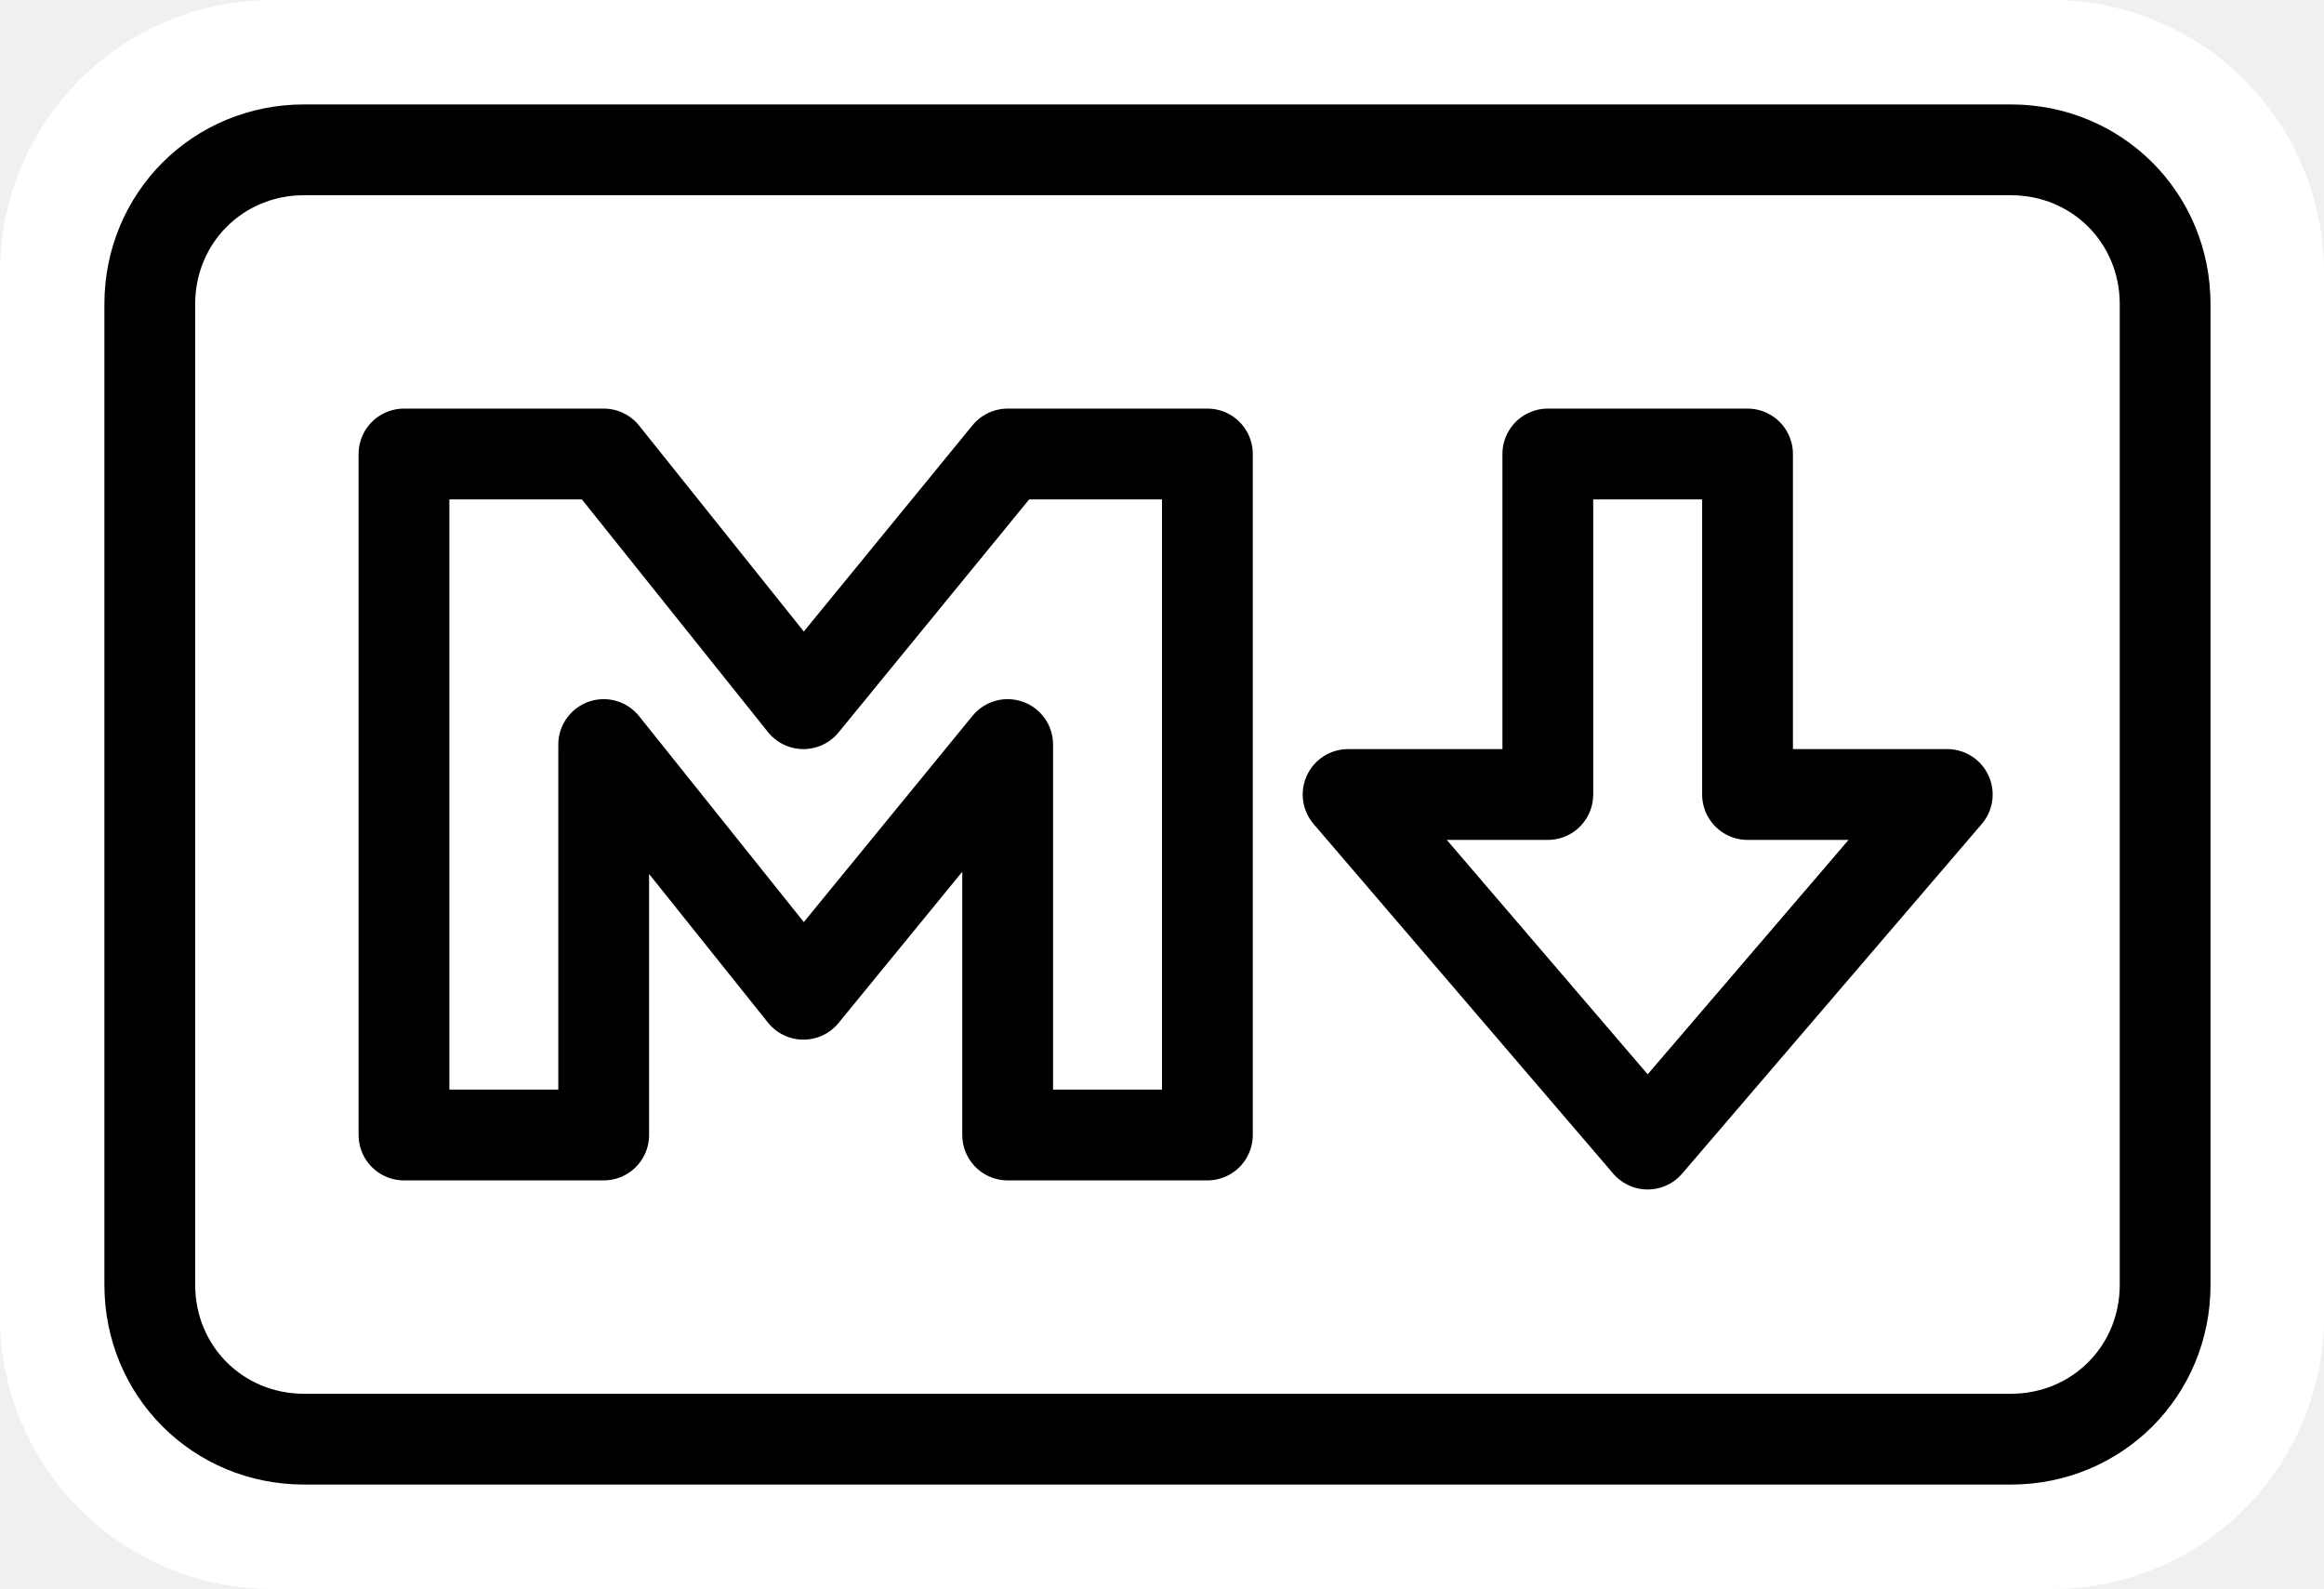
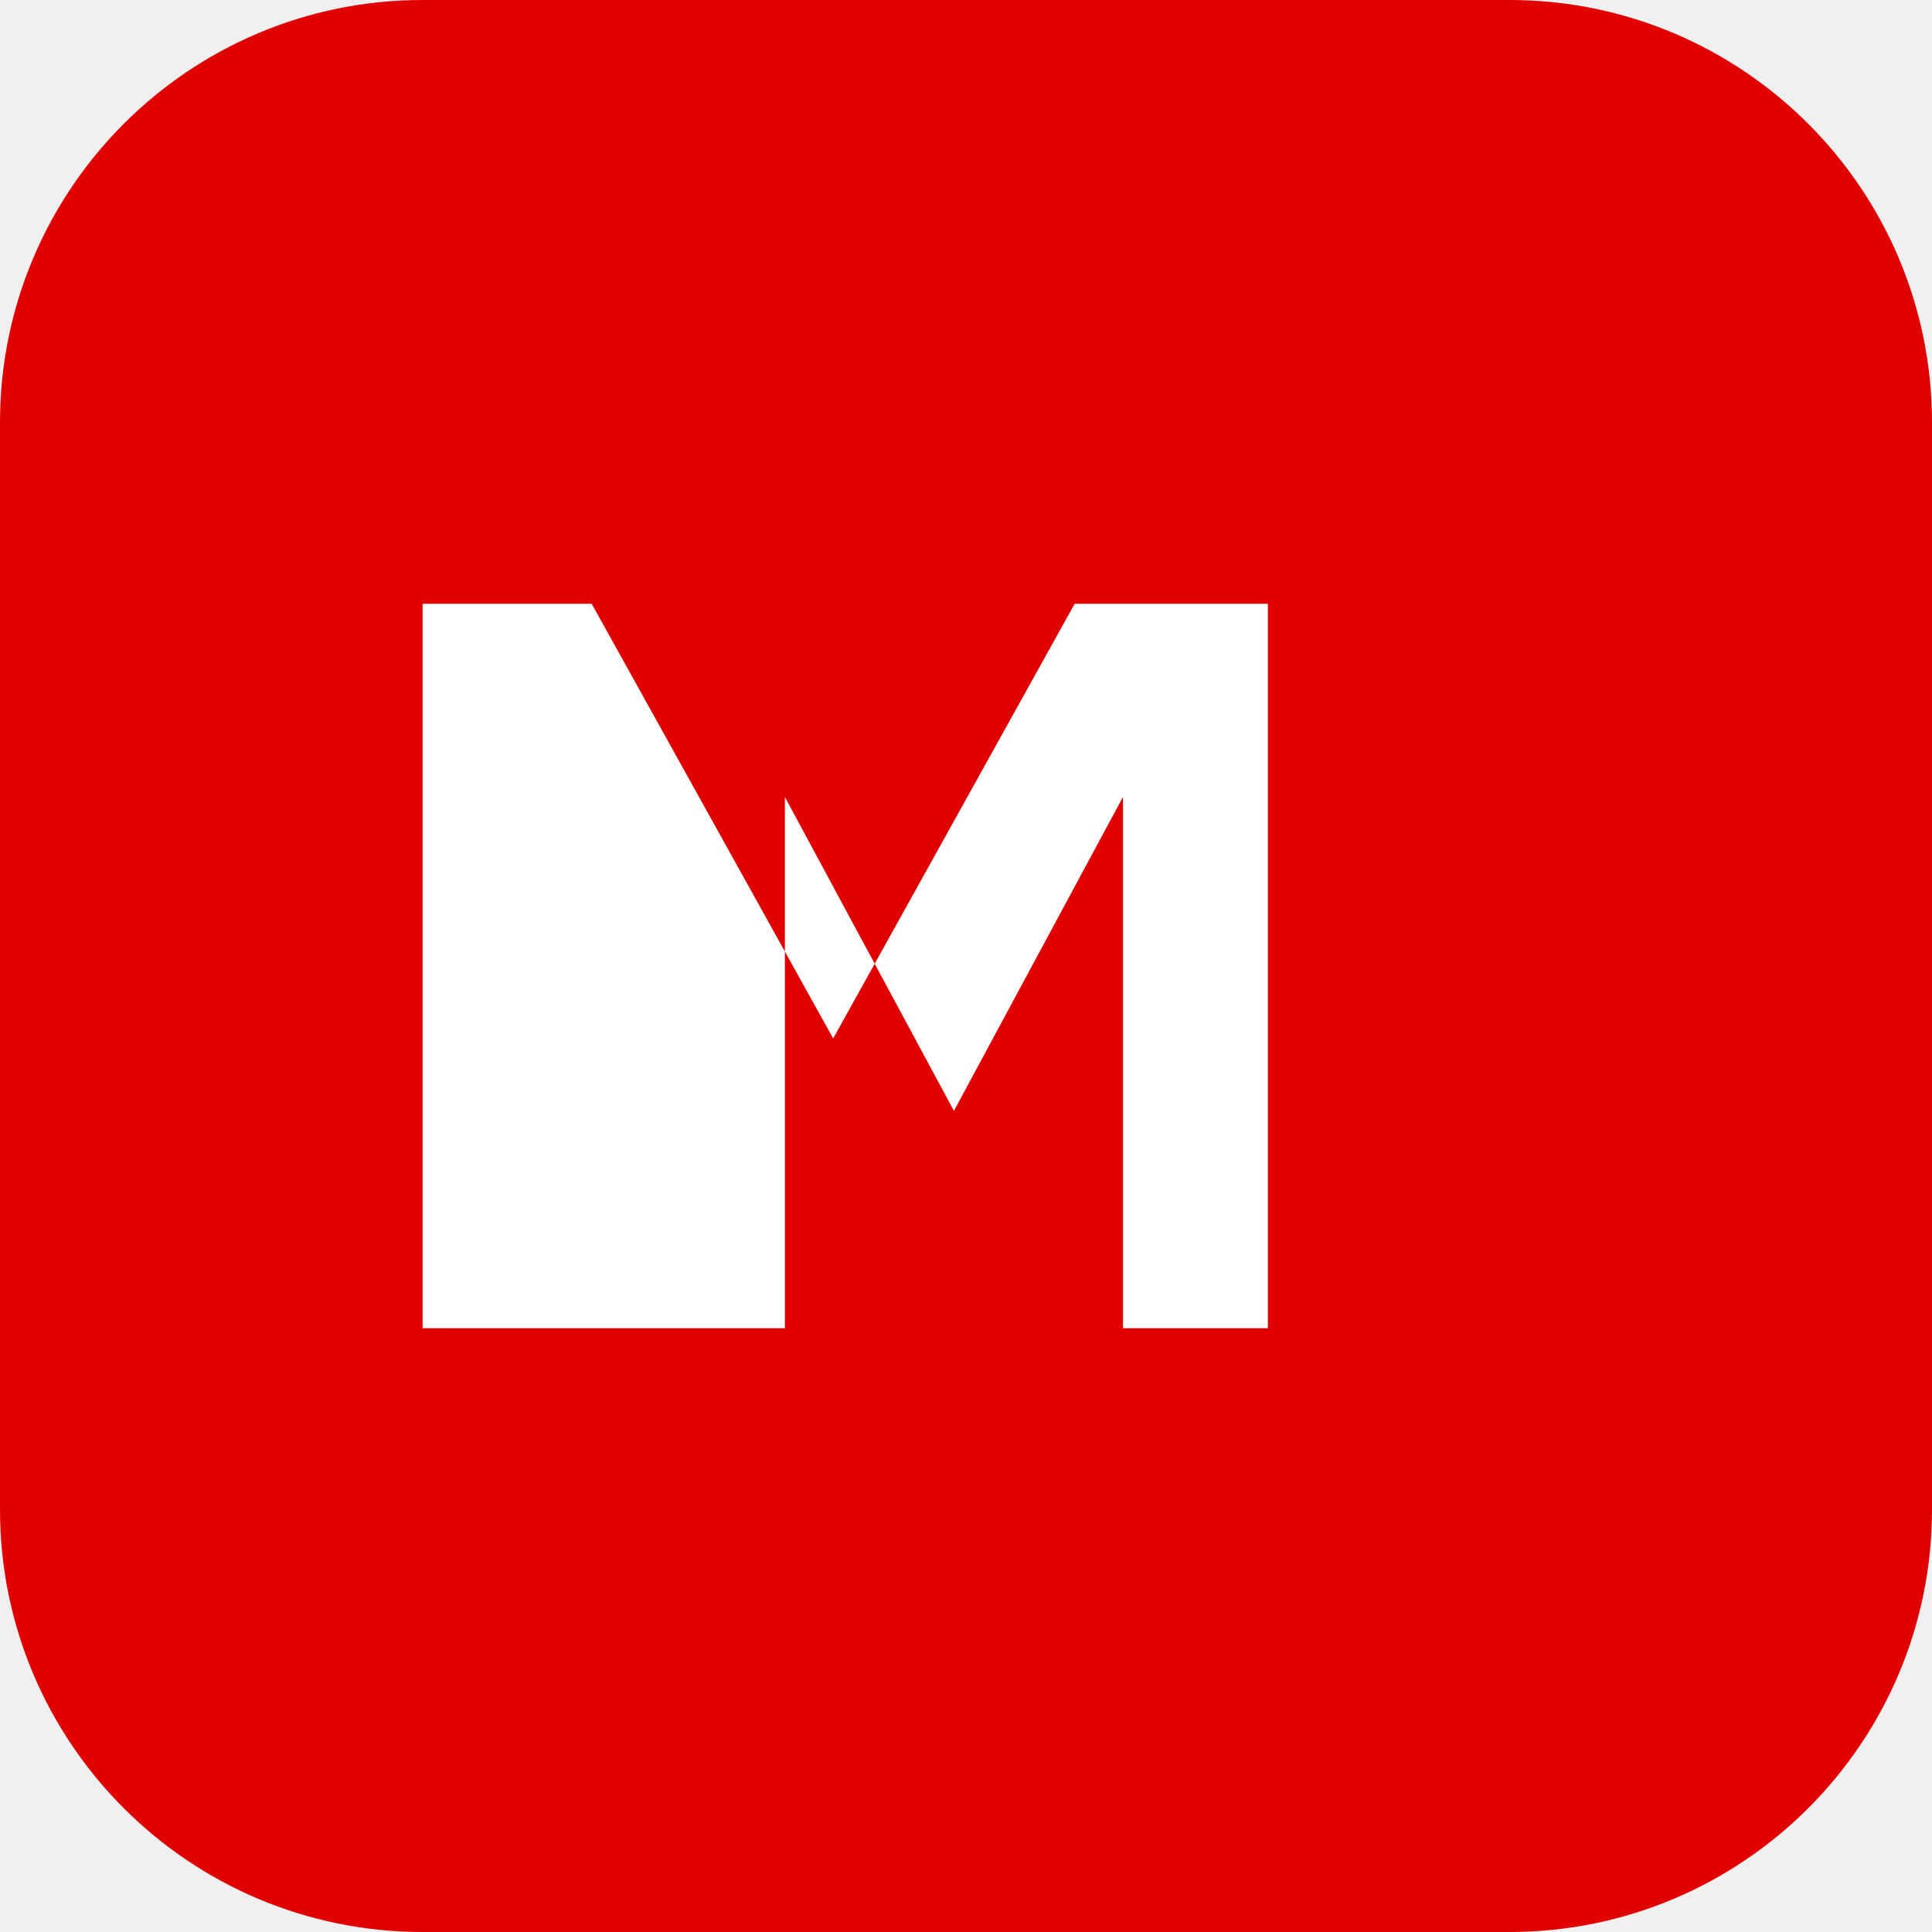
- <svg xmlns="http://www.w3.org/2000/svg" width="512" height="350" xml:space="preserve">
-   <rect width="100%" height="100%" ry="60" rx="60" fill="rgba(255, 255, 255, 1)" />
-   <path style="stroke:#000;stroke-width:20;stroke-dasharray:none;stroke-linecap:round;stroke-dashoffset:0;stroke-linejoin:round;stroke-miterlimit:10;fill:none;fill-rule:nonzero;opacity:1" transform="translate(-1 -81)" d="M444 114H68c-19 0-34 15-34 34v216c0 19 15 34 34 34h376c19 0 34-15 34-34V148c0-19-15-34-34-34zM267 331h-44v-86l-45 55-44-55v86H90V181h44l44 55 45-55h44v150h0zm97 2-66-77h44v-75h44v75h44l-66 77z" stroke-linecap="round" />
+ <svg xmlns="http://www.w3.org/2000/svg" viewBox="0 0 32 32" fill="none">
+   <rect width="32" height="32" rx="7" fill="rgb(224 0 0)" />
+   <path d="M7 22V10h2.8l4 7.2 4-7.2H21v12h-2.4V13.2l-2.8 5.2-2.8-5.2V22H7z" fill="white" />
</svg>
